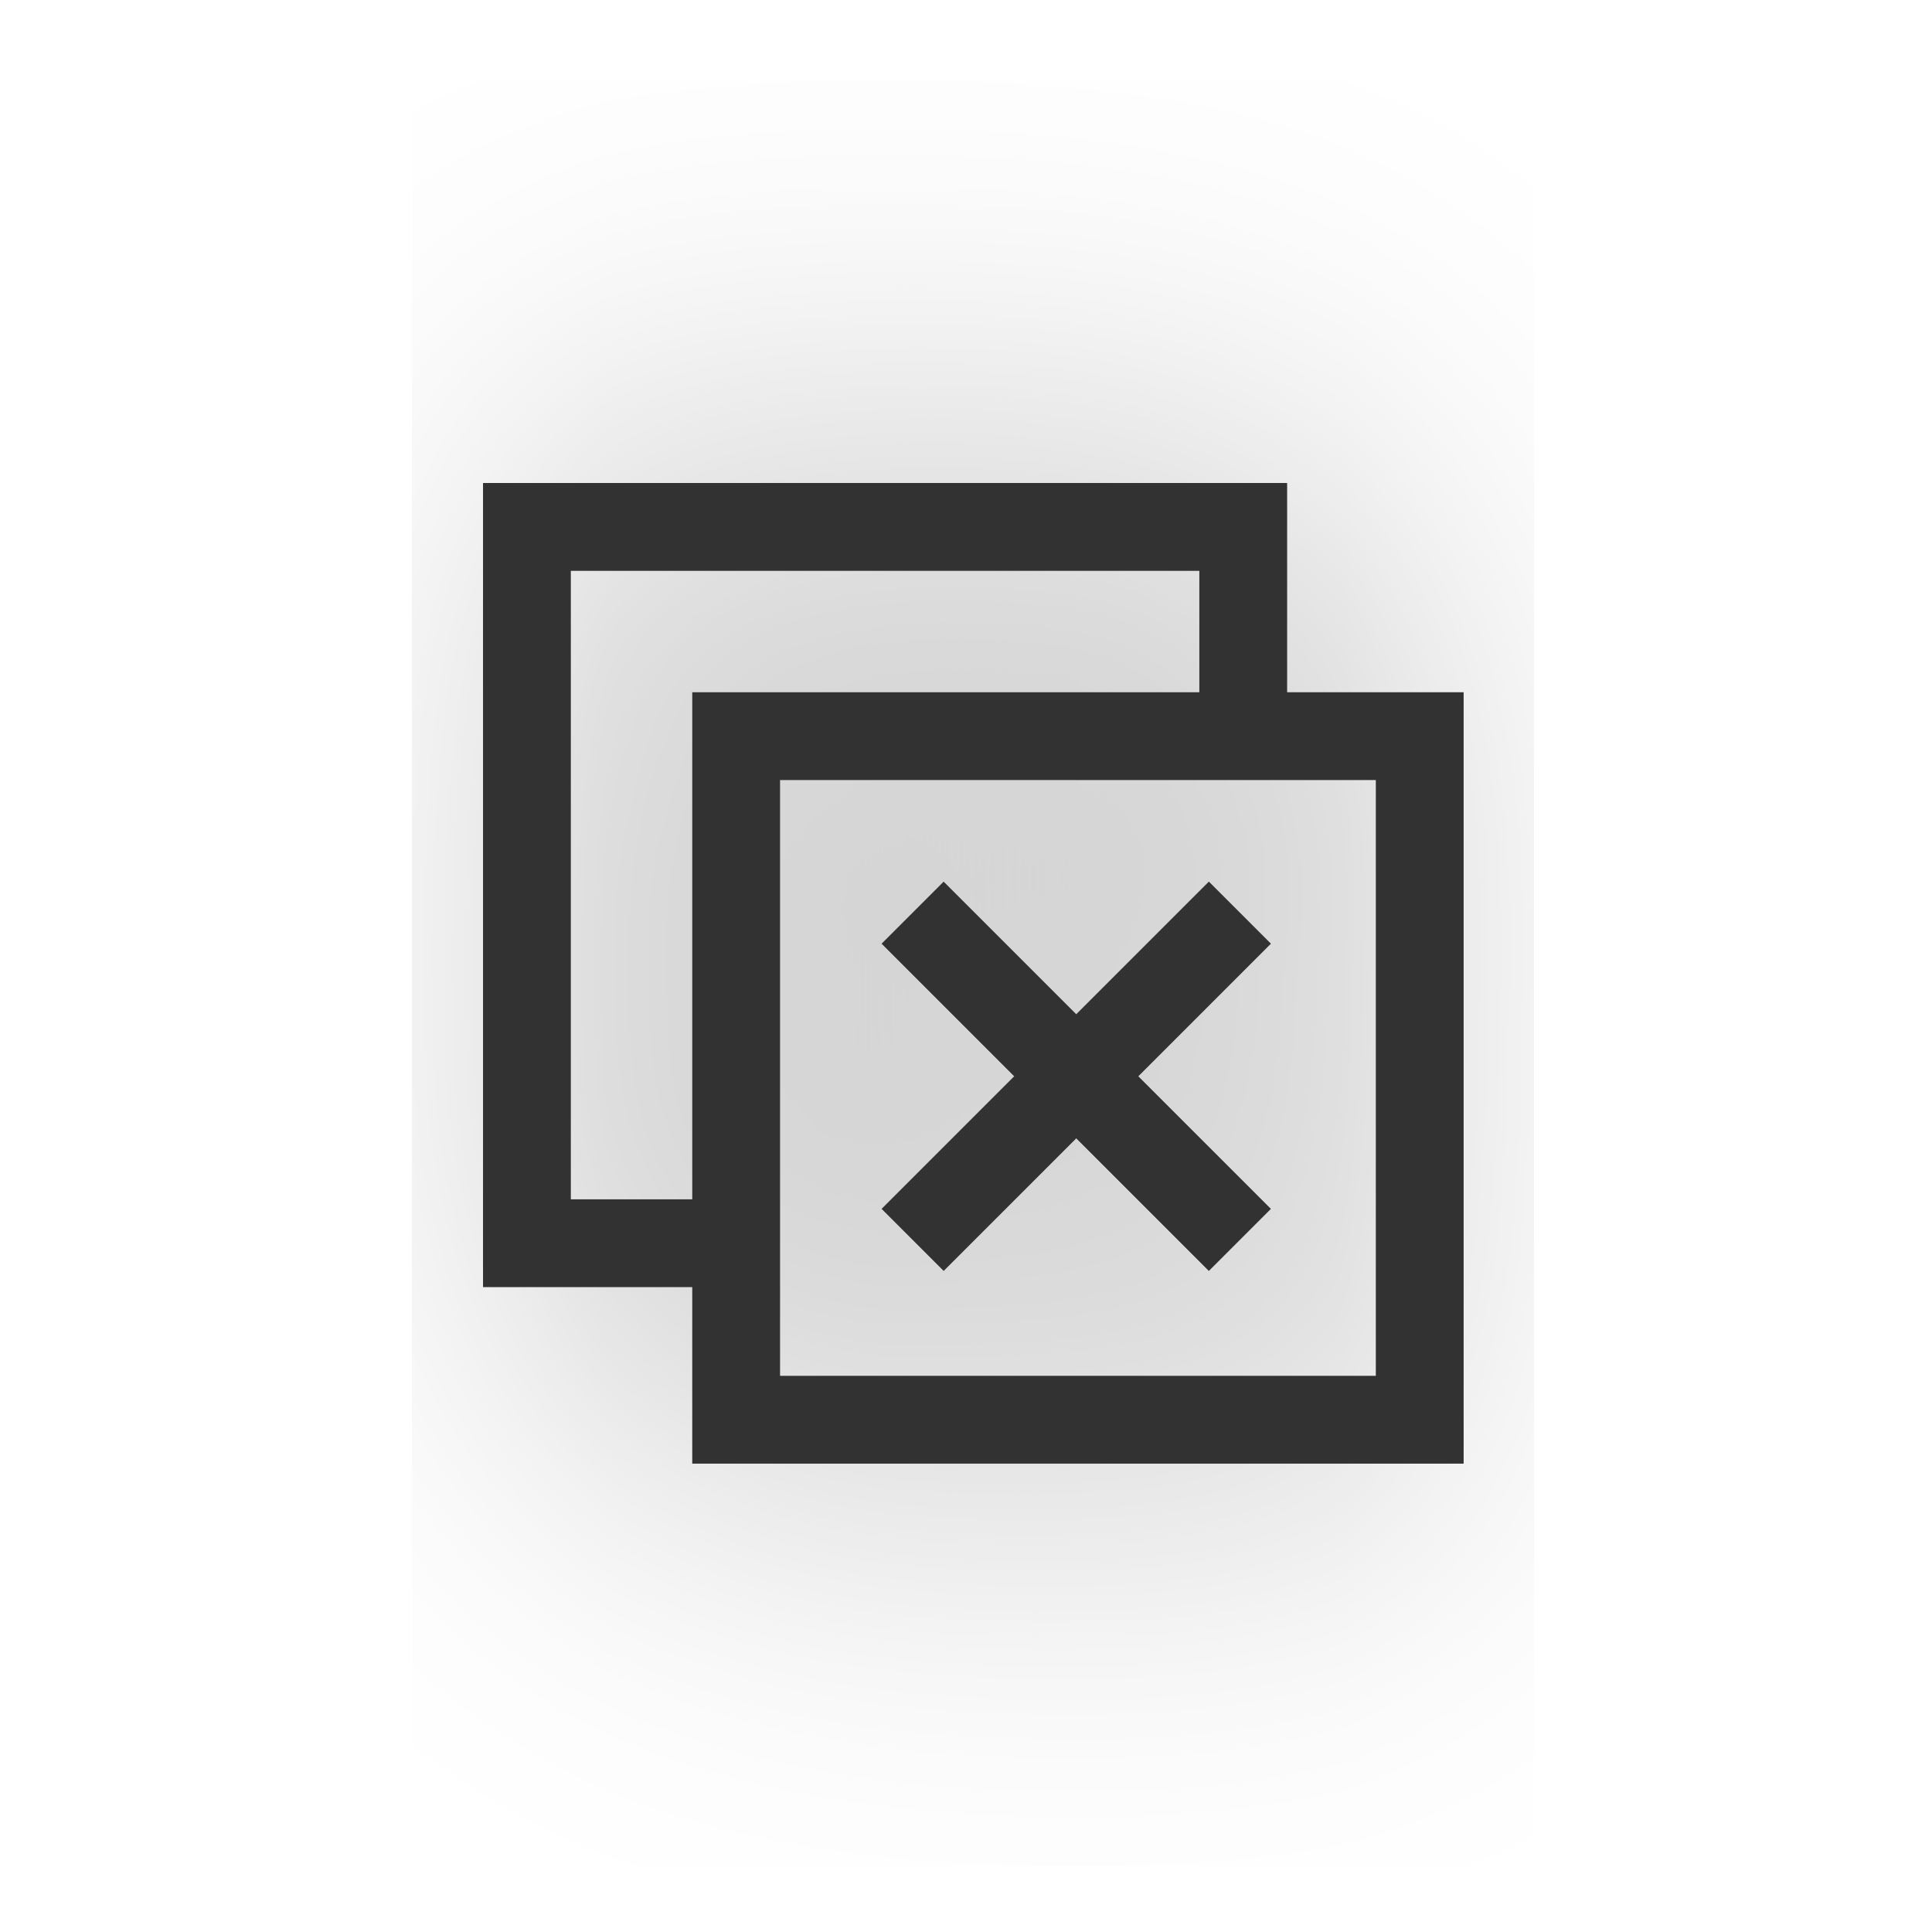
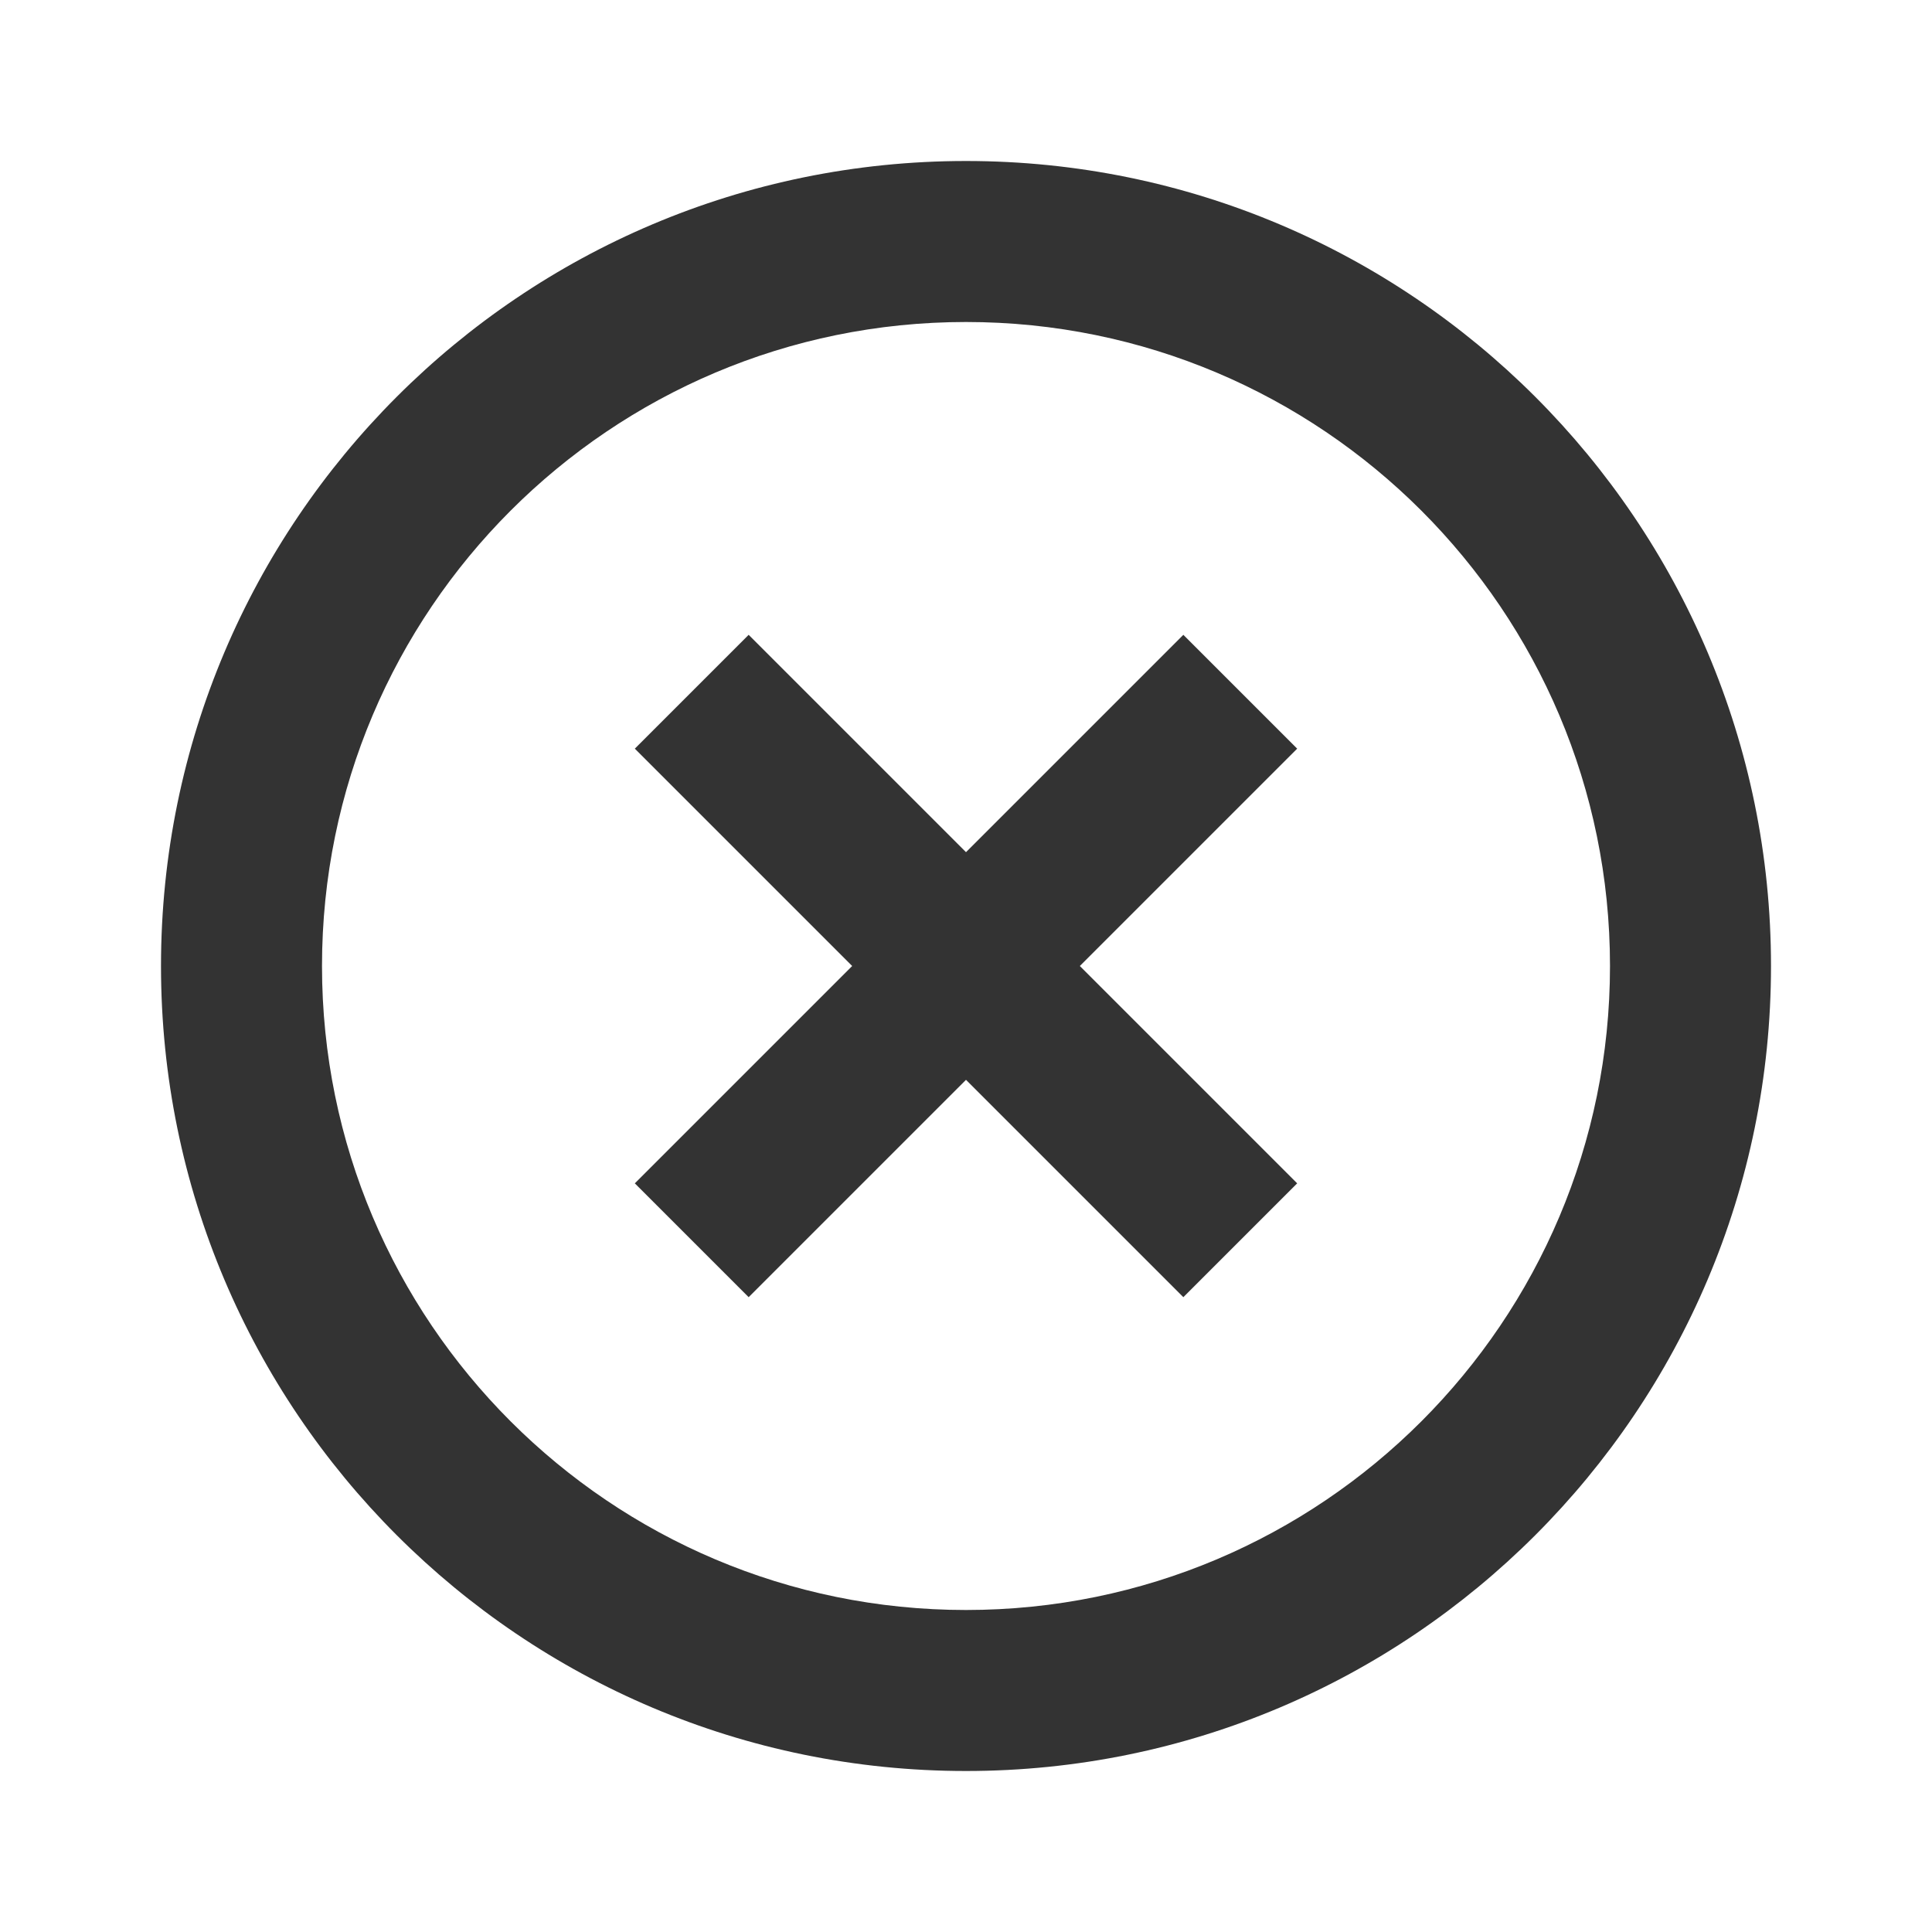
- <svg xmlns="http://www.w3.org/2000/svg" width="33px" height="33px" viewBox="0 0 33 33" version="1.1">
-   <defs>
-     <filter x="-12.8%" y="-50.0%" width="125.6%" height="200.0%" filterUnits="objectBoundingBox" id="filter-1">
-       <feOffset dx="0" dy="0" in="SourceAlpha" result="shadowOffsetOuter1" />
-       <feGaussianBlur stdDeviation="4" in="shadowOffsetOuter1" result="shadowBlurOuter1" />
-       <feColorMatrix values="0 0 0 0 0   0 0 0 0 0   0 0 0 0 0  0 0 0 0.4 0" type="matrix" in="shadowBlurOuter1" result="shadowMatrixOuter1" />
-       <feMerge>
-         <feMergeNode in="shadowMatrixOuter1" />
-         <feMergeNode in="SourceGraphic" />
-       </feMerge>
-     </filter>
-   </defs>
-   <g id="Page-1" stroke="none" stroke-width="1" fill="none" fill-rule="evenodd">
-     <g id="hovers-on-image-controls" transform="translate(-1048, -424)" stroke="#333333" stroke-width="1.5">
-       <g id="item-controls-copy-6" filter="url(#filter-1)" transform="translate(956, 425)">
-         <g id="icon-remove-from-comparison" transform="translate(101, 8)">
-           <polyline id="Rectangle" transform="translate(6.117647, 6.117647) rotate(-180) translate(-6.117647, -6.117647) " points="8.739 0 12.235 0 12.235 12.235 0 12.235 0 8.739" />
-           <rect id="Rectangle" x="3.574" y="3.574" width="11.676" height="11.676" />
-           <g id="close-icon" transform="translate(6.588235, 6.588235)">
-             <path d="M-9.81437154e-14,5.59 L5.59,9.85878046e-14" id="arrow-right-copy" transform="translate(2.795152, 2.795152) rotate(-90) translate(-2.795152, -2.795152) " />
-             <path d="M3.10862447e-15,5.59 L5.59,1.33226763e-15" id="arrow-right-copy" transform="translate(2.795152, 2.795152) scale(-1, 1) rotate(-90) translate(-2.795152, -2.795152) " />
-           </g>
-         </g>
-       </g>
-     </g>
+ <svg xmlns="http://www.w3.org/2000/svg" width="24px" height="24px" viewBox="0 0 24 24" version="1.1">
+   <g id="icons/actions/remove-from-comparison" stroke="none" stroke-width="1" fill="none" fill-rule="evenodd">
+     <path d="M13.414,12 L16.114,14.7 L14.7,16.114 L12,13.414 L9.3,16.114 L7.886,14.7 L10.586,12 L7.886,9.3 L9.3,7.886 L12,10.586 L14.7,7.886 L16.114,9.3 L13.414,12 L13.414,12 Z M12,22 C6.477,22 2,17.523 2,12 C2,6.477 6.477,2 12,2 C17.523,2 22,6.477 22,12 C22,17.523 17.523,22 12,22 Z M12,20 C16.418,20 20,16.418 20,12 C20,7.582 16.418,4 12,4 C7.582,4 4,7.582 4,12 C4,16.418 7.582,20 12,20 Z" id="icon---remove-from-comparison" fill="#333333" fill-rule="nonzero" />
  </g>
</svg>
